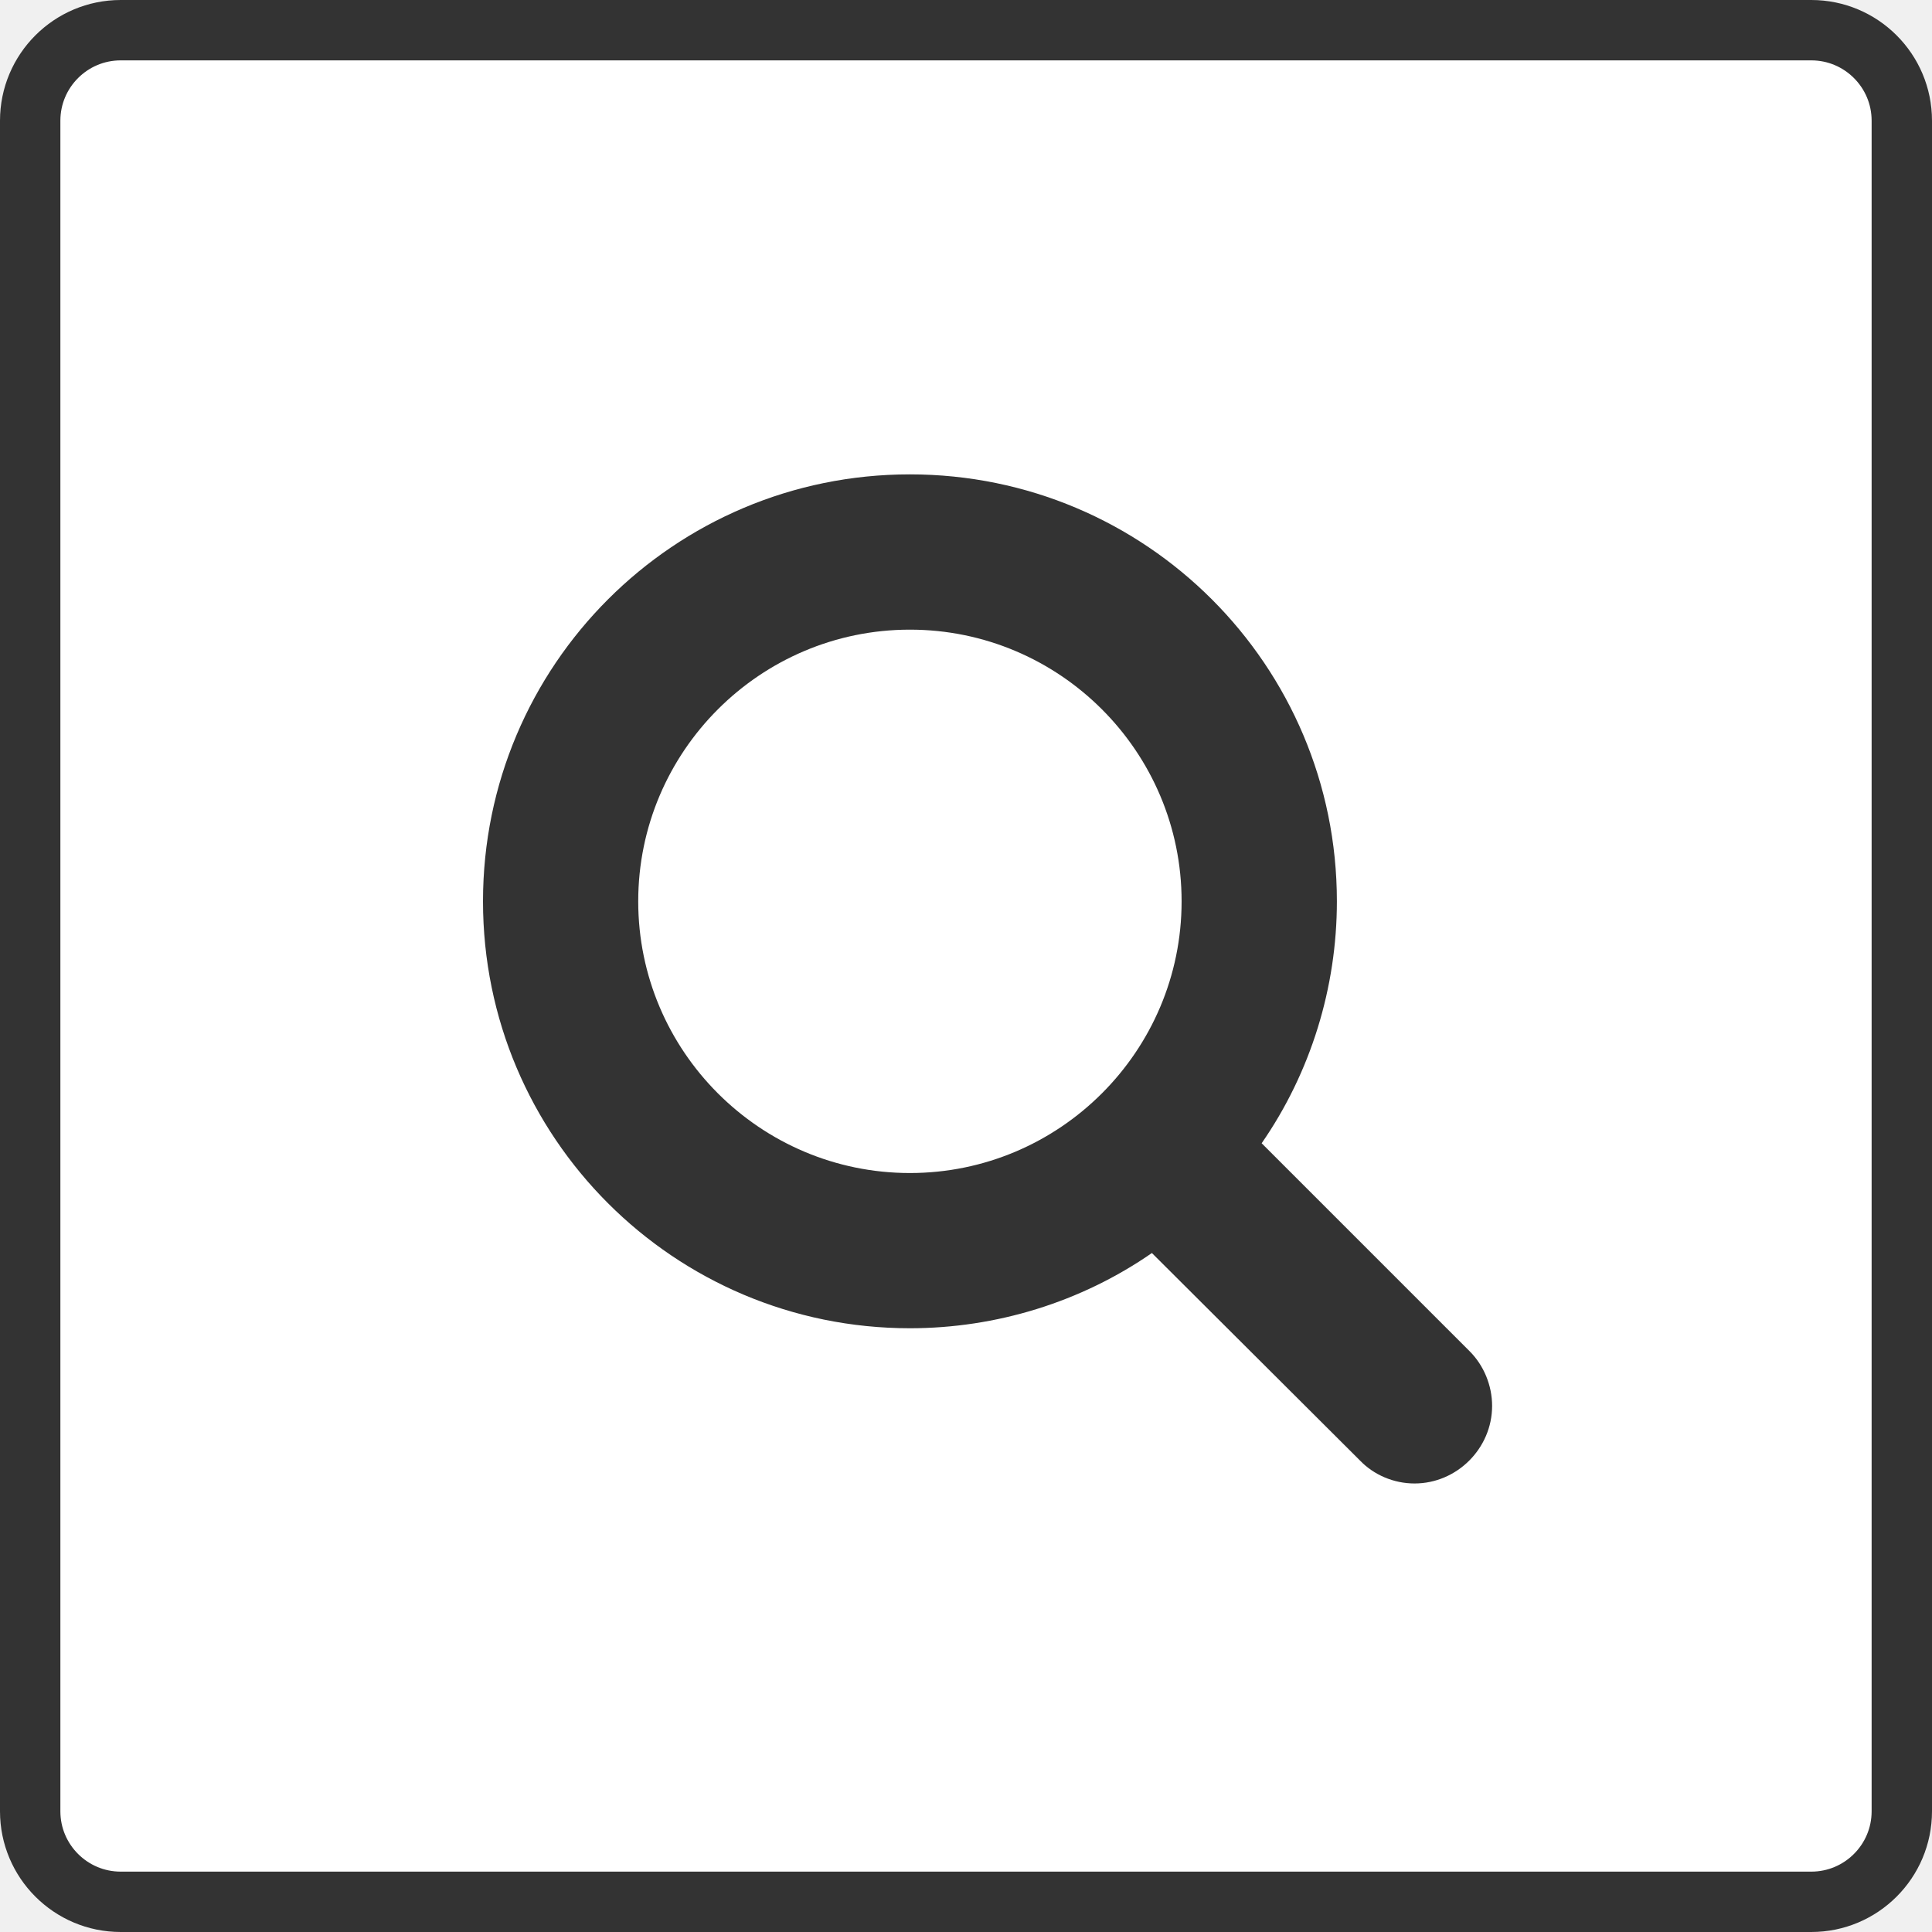
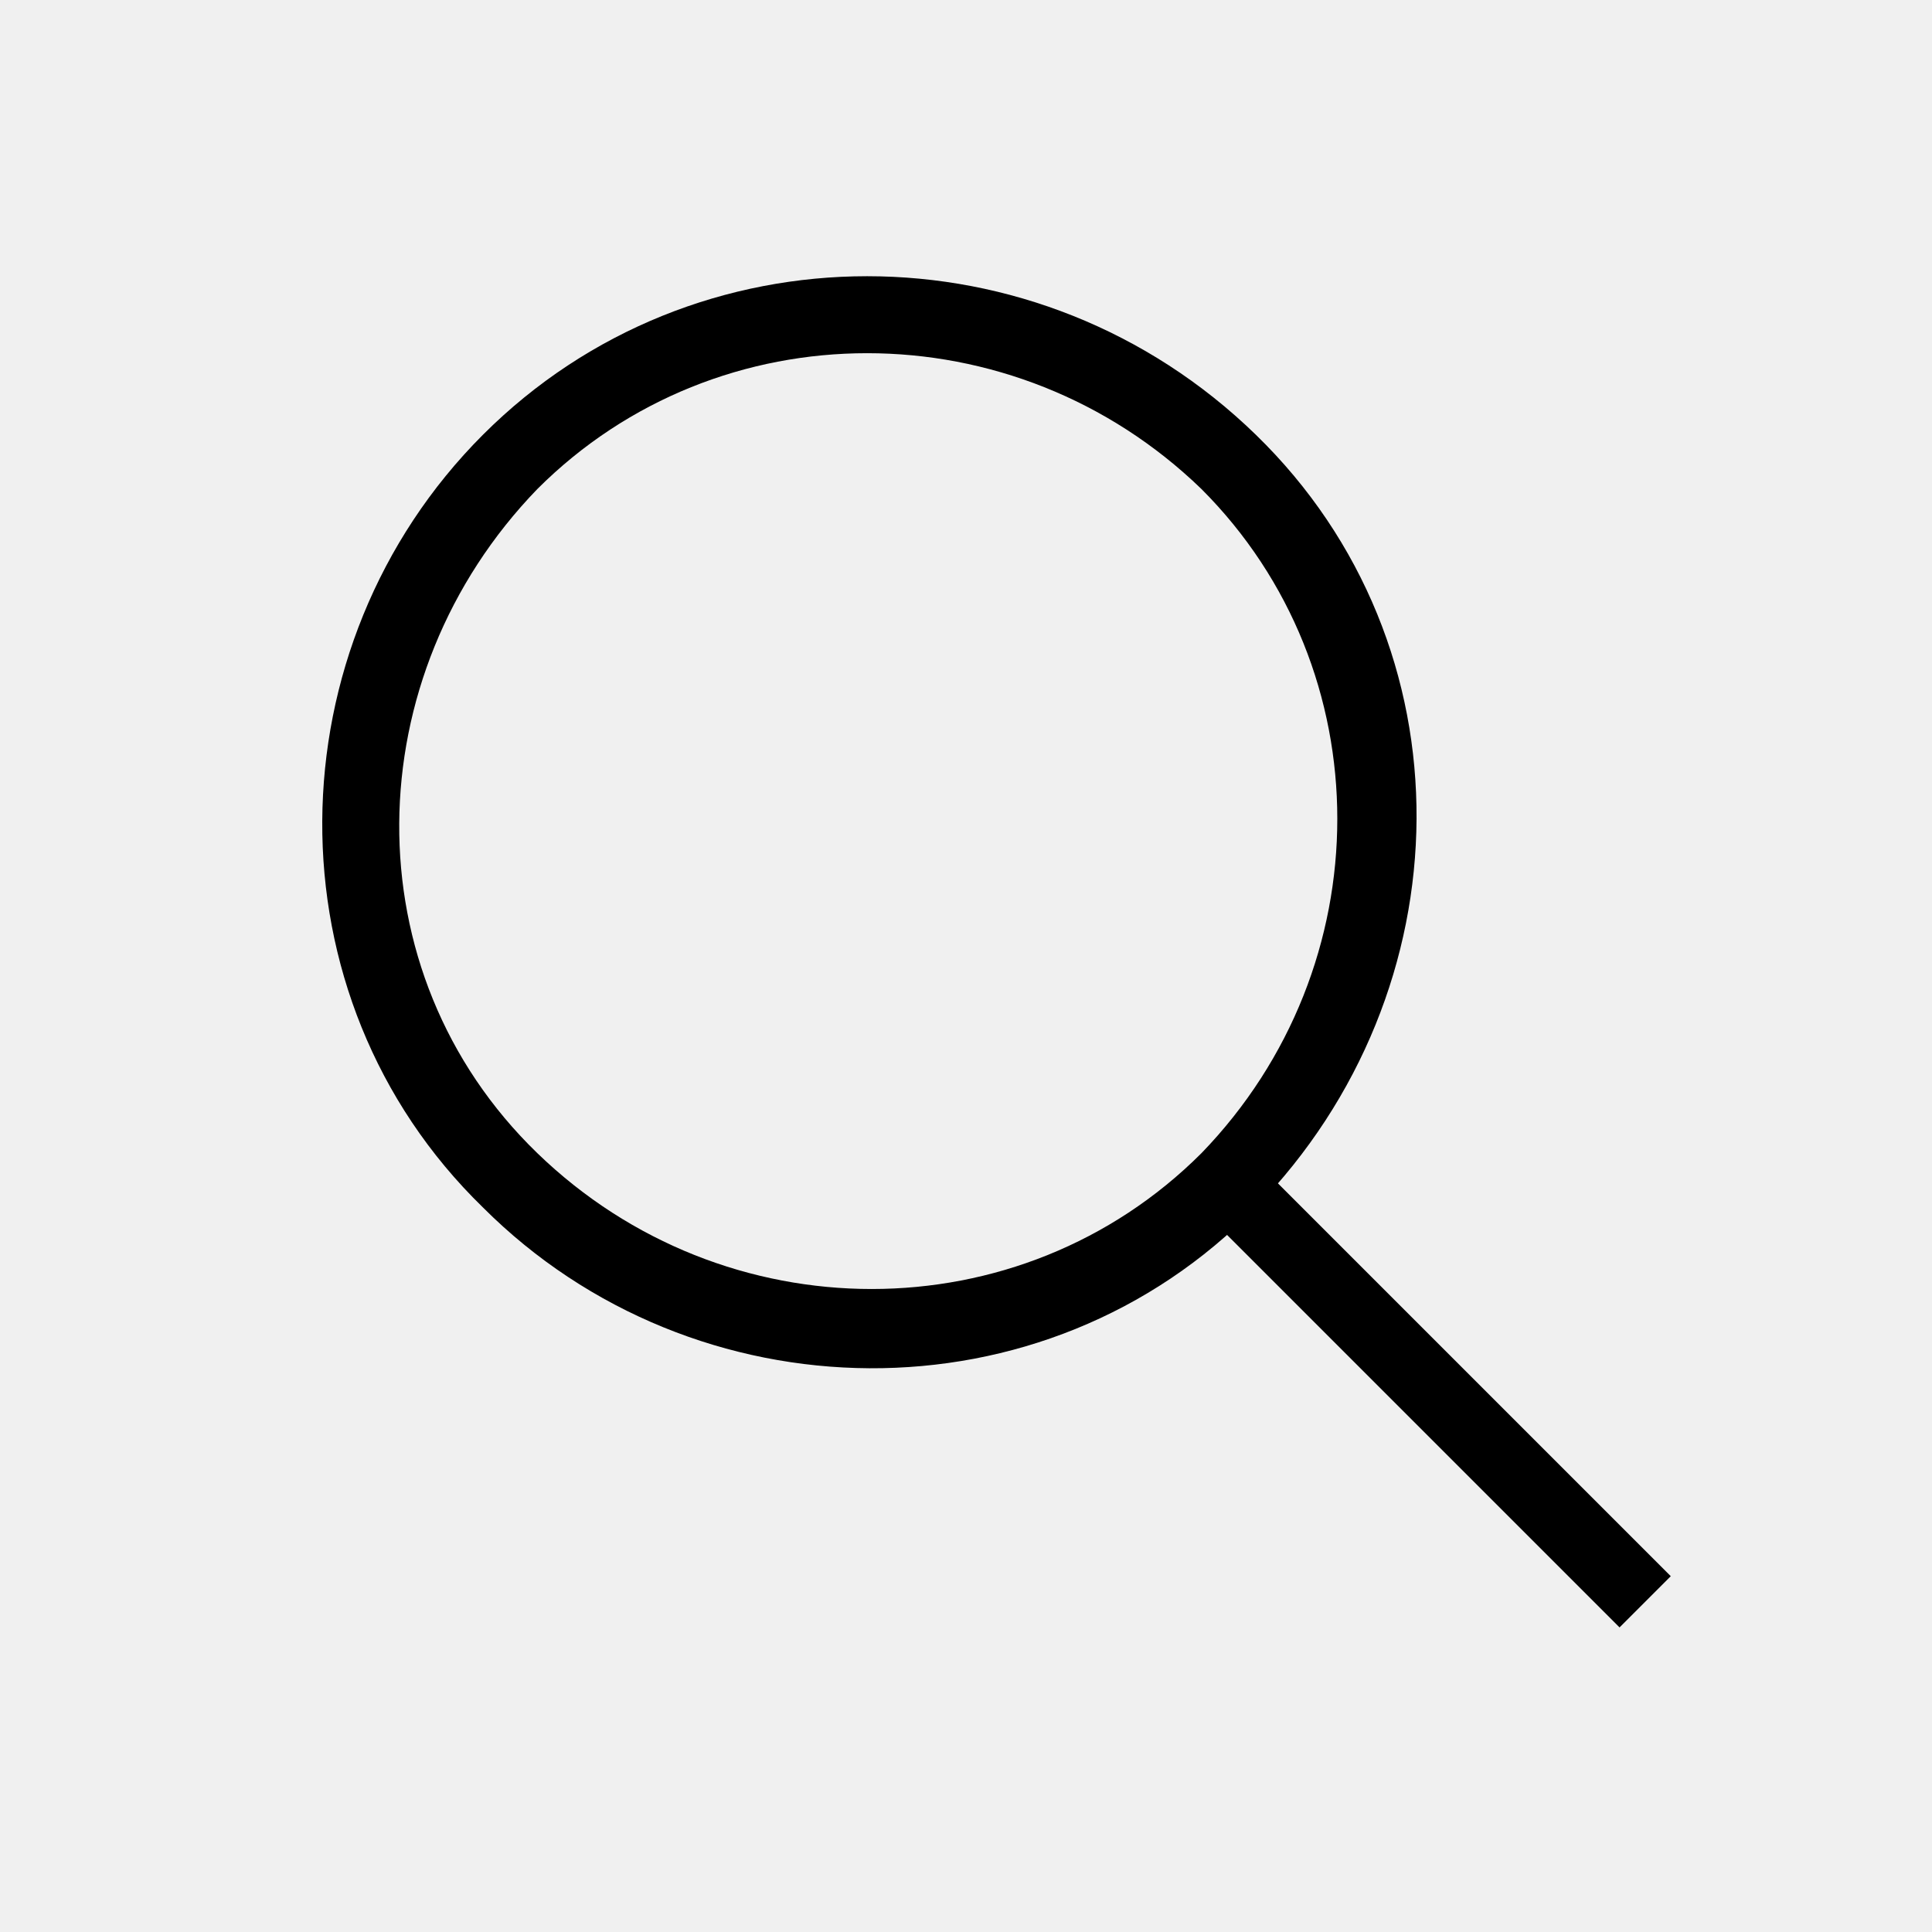
- <svg xmlns="http://www.w3.org/2000/svg" xmlns:xlink="http://www.w3.org/1999/xlink" width="32px" height="32px" viewBox="0 0 32 32" version="1.1">
-   <defs>
-     <rect id="path-1" x="0" y="0" width="32" height="32" rx="2" />
-   </defs>
-   <g id="-blocks-components-symbols" stroke="none" stroke-width="1" fill="none" fill-rule="evenodd">
-     <g id="i-search">
-       <g id="features/search">
-         <g id="search">
-           <g id="original">
-             <g id="header">
-               <g id="Group">
-                 <g id="Group-4">
-                   <g id="Rectangle-9-Clipped">
-                     <mask id="mask-2" fill="white">
-                       <use xlink:href="#path-1" />
-                     </mask>
-                     <g id="path-1" />
-                     <g id="Rectangle-9" mask="url(#mask-2)" stroke="#333333" stroke-width="2" fill="#FFFFFF">
-                       <rect id="path-1" x="0" y="0" width="32" height="32" rx="2" />
-                     </g>
-                   </g>
-                   <path d="M19.571,14.929 C19.571,17.41 17.552,19.429 15.071,19.429 C12.59,19.429 10.571,17.41 10.571,14.929 C10.571,12.448 12.59,10.429 15.071,10.429 C17.552,10.429 19.571,12.448 19.571,14.929 L19.571,14.929 L19.571,14.929 Z M24.714,23.286 C24.714,22.944 24.574,22.613 24.343,22.382 L20.897,18.936 C21.711,17.761 22.143,16.355 22.143,14.929 C22.143,11.021 18.979,7.857 15.071,7.857 C11.164,7.857 8,11.021 8,14.929 C8,18.836 11.164,22 15.071,22 C16.498,22 17.904,21.568 19.079,20.754 L22.525,24.19 C22.756,24.431 23.087,24.571 23.429,24.571 C24.132,24.571 24.714,23.989 24.714,23.286 L24.714,23.286 L24.714,23.286 Z" id="" fill="#333333" />
-                 </g>
-               </g>
-             </g>
-           </g>
-         </g>
-       </g>
-     </g>
-   </g>
+ <svg xmlns="http://www.w3.org/2000/svg" version="1.1" id="Layer_1" x="0px" y="0px" viewBox="0 0 32 32" style="enable-background:new 0 0 32 32;" xml:space="preserve">
+   <path d="M8,7.2c-3.5,3.5-3.6,9.3,0,12.8c3.5,3.5,9.3,3.6,12.8,0s3.6-9.3,0-12.8c0,0,0,0,0,0C17.2,3.7,11.5,3.7,8,7.2z M19.9,19.1  c-3,3-7.9,3-11,0s-3-7.9,0-11c3-3,7.9-3,11,0C22.9,11.1,22.9,16,19.9,19.1C19.9,19.1,19.9,19.1,19.9,19.1z" />
+   <rect x="23" y="17.7" transform="matrix(0.7071 -0.7071 0.7071 0.7071 -9.2373 23.4197)" width="1.2" height="10.3" />
</svg>
